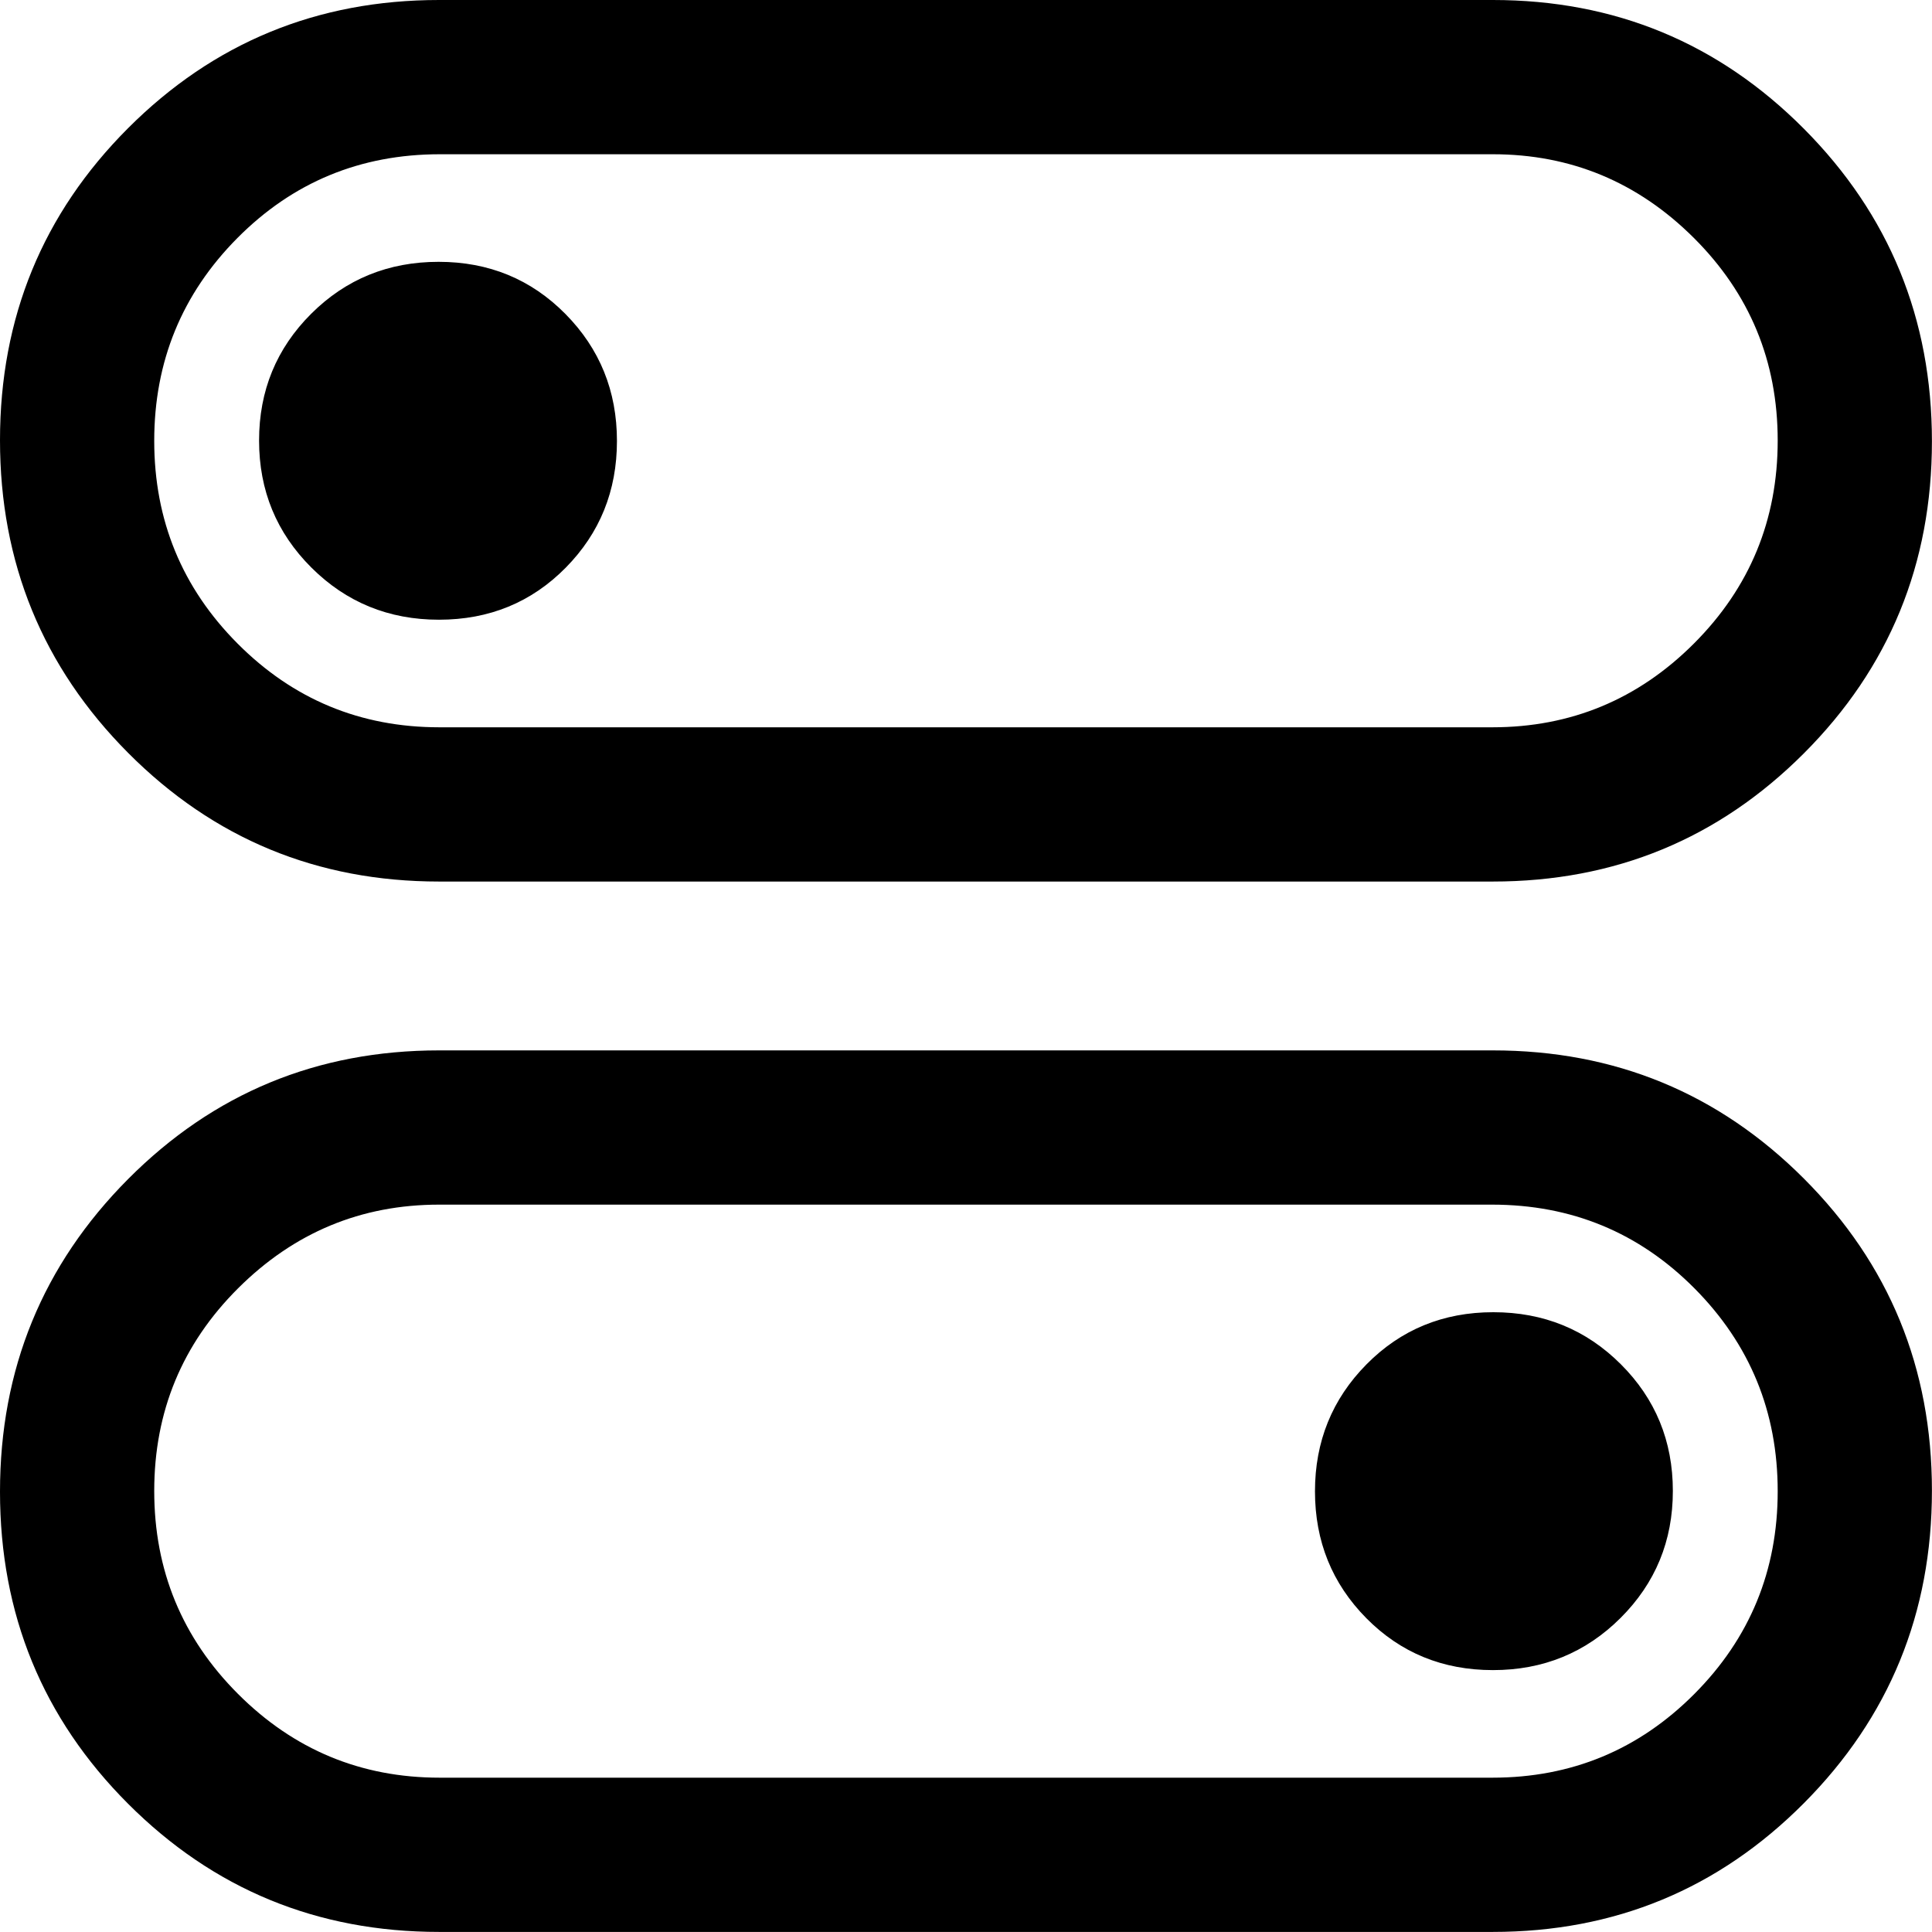
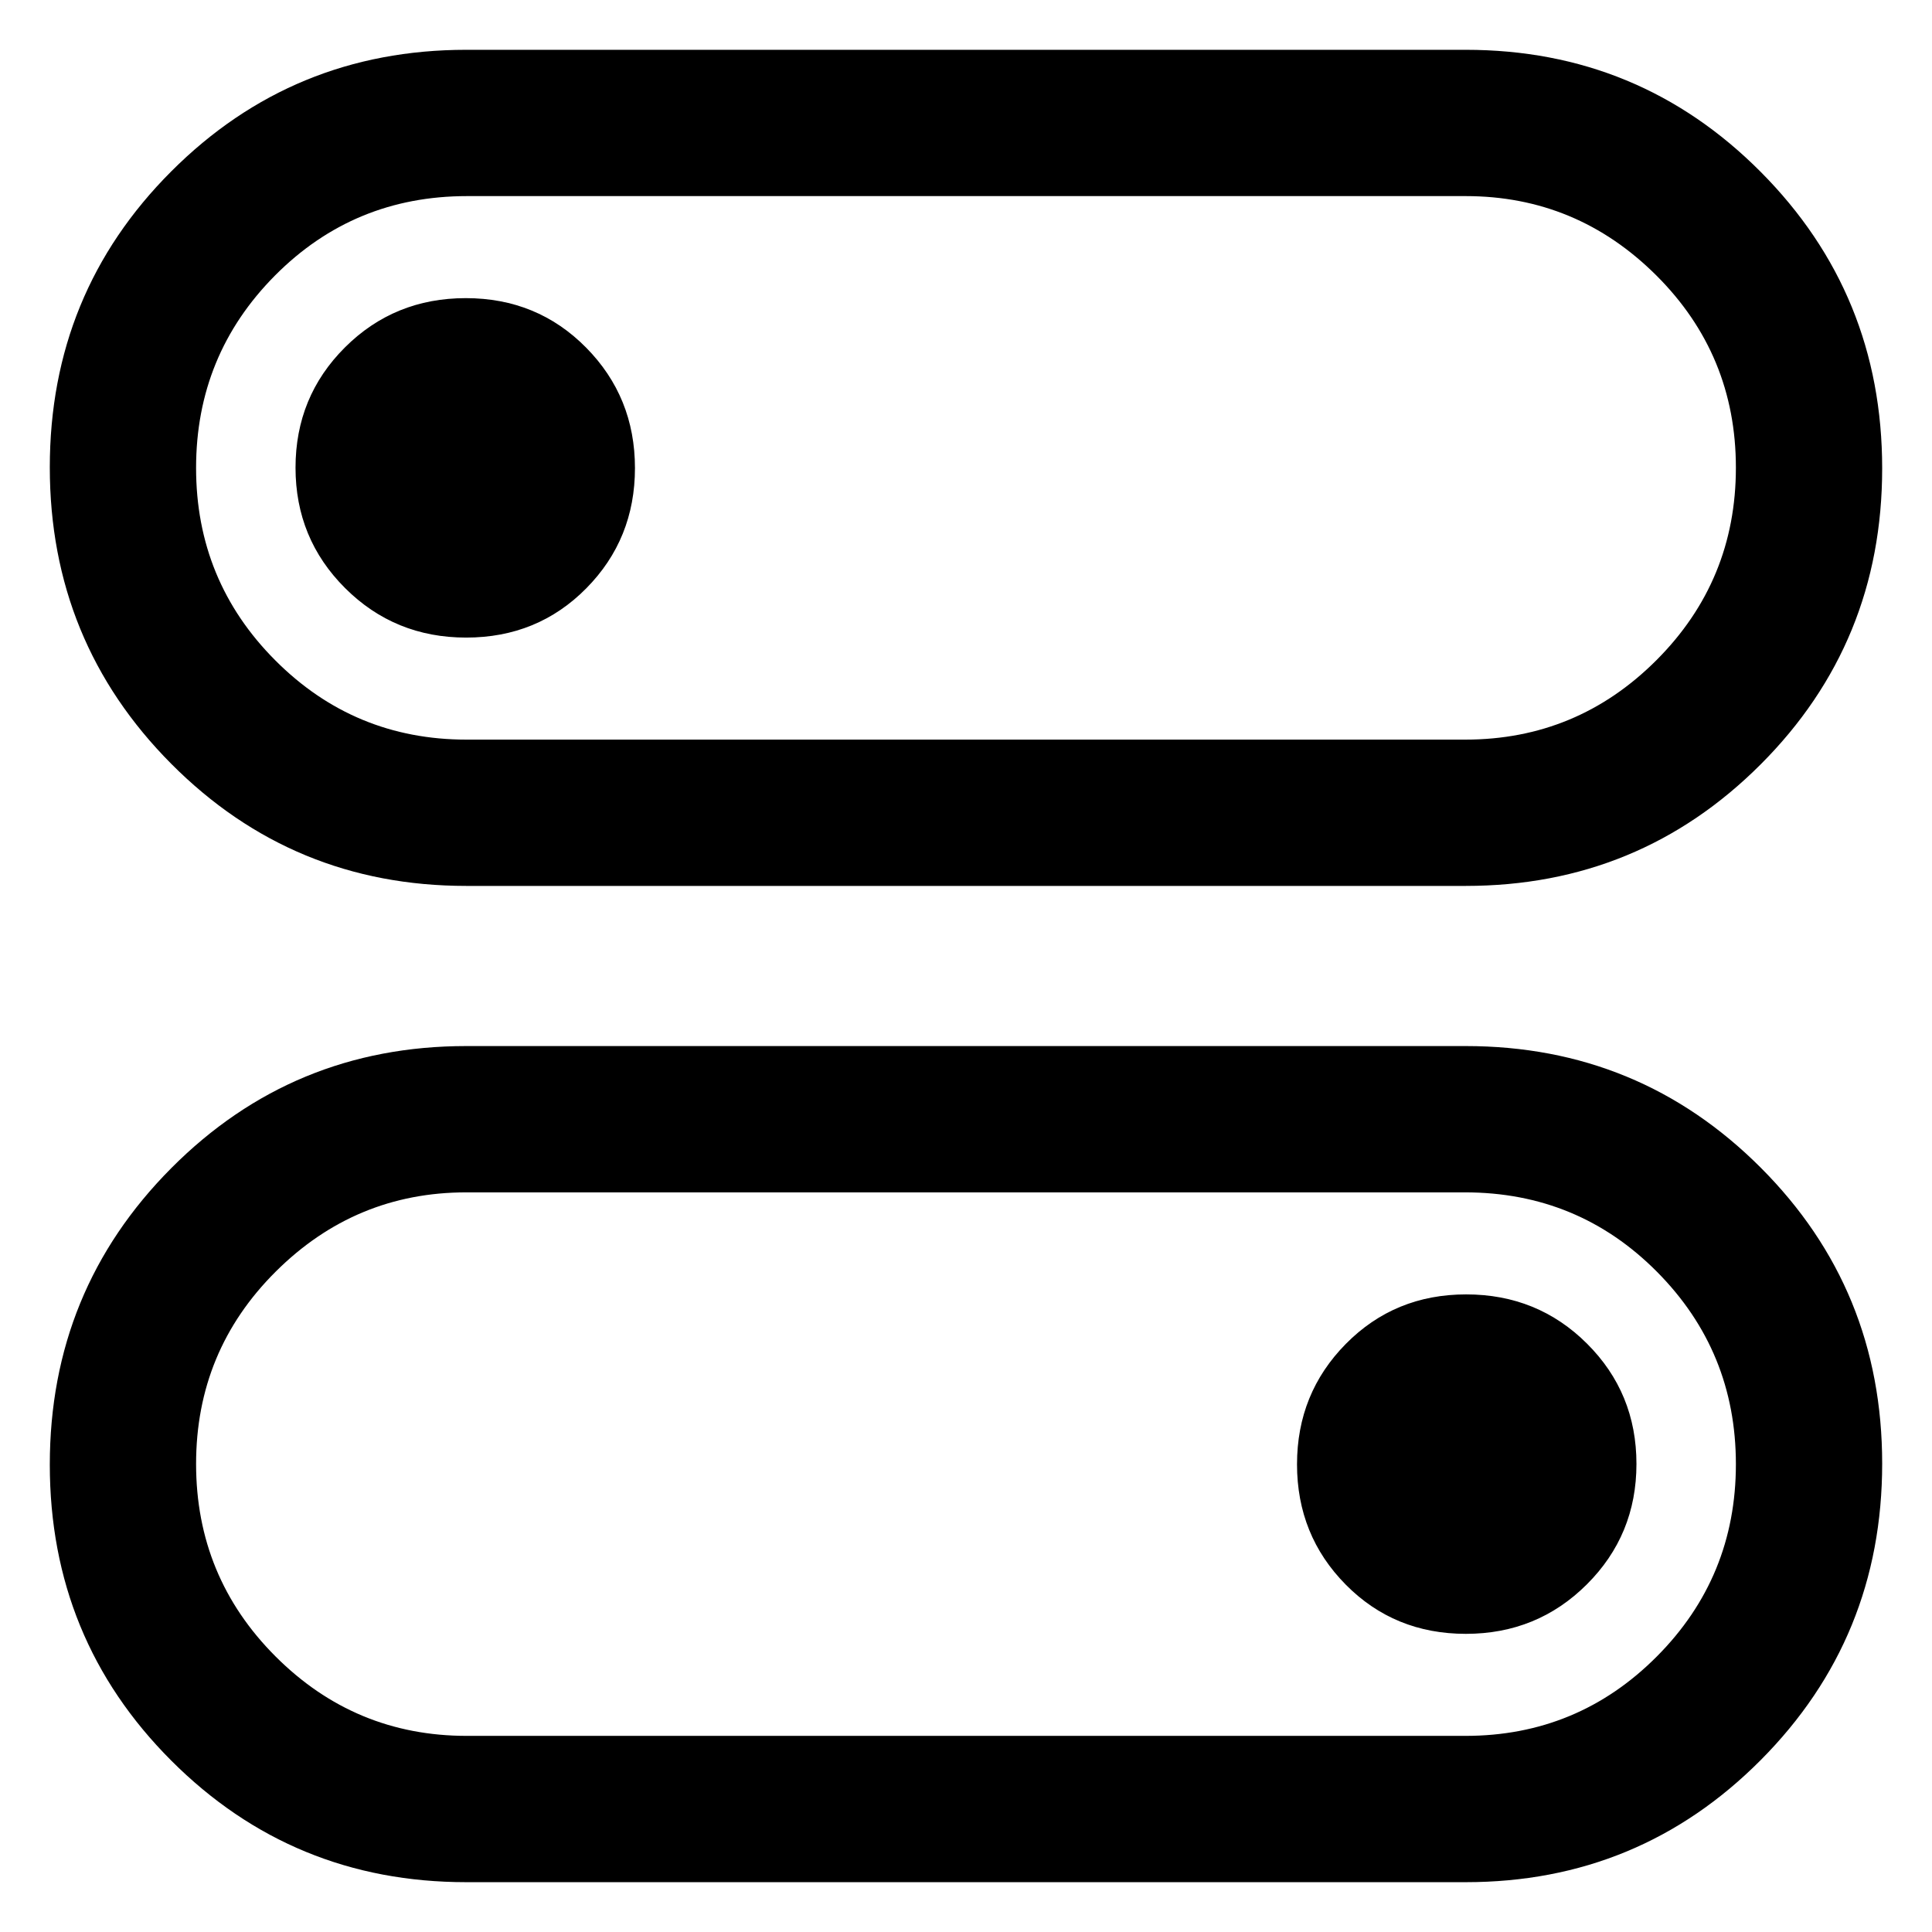
- <svg xmlns="http://www.w3.org/2000/svg" width="100%" height="100%" viewBox="0 0 8892 8892" version="1.1" xml:space="preserve" style="fill-rule:evenodd;clip-rule:evenodd;stroke-linejoin:round;stroke-miterlimit:2;">
-   <path d="M6870.68,8891.67c561.392,-0 1038.58,-197.48 1431.58,-592.442c392.938,-394.958 589.409,-874.525 589.409,-1438.7c-0,-564.221 -196.471,-1042.95 -589.409,-1436.2c-392.991,-393.291 -870.183,-589.937 -1431.58,-589.937l-4849.7,-0c-561.391,-0 -1038.58,197.479 -1431.57,592.437c-392.941,394.963 -589.412,874.525 -589.412,1438.7c0,564.225 196.471,1042.95 589.413,1436.2c392.987,393.296 870.179,589.942 1431.57,589.942l4849.7,-0Zm-1.437,-709.913l-4845.99,0c-361.817,0 -671.187,-128.587 -928.108,-385.766c-256.875,-257.175 -385.313,-568.463 -385.313,-933.867c0,-365.454 128.742,-676.467 386.221,-933.033c257.479,-256.521 565.788,-384.78 924.925,-384.78l4845.99,0c366.162,0 676.846,128.513 932.05,385.538c255.204,257.075 382.808,568.237 382.808,933.487c0,365.25 -127.904,676.313 -383.717,933.188c-255.762,256.821 -565.383,385.233 -928.866,385.233Zm-580.921,-734.241c-157.438,-159.409 -236.158,-353.934 -236.158,-583.571c-0,-229.642 79.021,-424.471 237.066,-584.484c158.096,-160.016 352.696,-240.025 583.8,-240.025c231.159,0 426.642,79.704 586.455,239.113c159.862,159.412 239.795,353.933 239.795,583.575c0,229.641 -80.237,424.467 -240.704,584.483c-160.421,160.013 -356.183,240.021 -587.287,240.021c-231.154,0 -425.479,-79.704 -582.967,-239.112Z" style="fill-rule:nonzero;" />
-   <path d="M2020.98,4057.28c-561.391,0 -1038.58,-197.479 -1431.57,-592.442c-392.942,-394.958 -589.413,-874.525 -589.413,-1438.69c0,-564.221 196.471,-1042.95 589.413,-1436.2c392.987,-393.292 870.179,-589.942 1431.57,-589.942l4849.7,0c561.392,0 1038.58,197.483 1431.58,592.442c392.938,394.962 589.409,874.525 589.409,1438.7c-0,564.224 -196.471,1042.95 -589.409,1436.19c-392.991,393.296 -870.183,589.942 -1431.58,589.942l-4849.7,0Zm1.442,-709.913l4845.99,0c361.812,0 671.183,-128.587 928.108,-385.766c256.871,-257.175 385.308,-568.467 385.308,-933.867c0,-365.454 -128.741,-676.466 -386.22,-933.033c-257.48,-256.521 -565.788,-384.783 -924.925,-384.783l-4845.99,-0c-366.158,-0 -676.842,128.512 -932.05,385.537c-255.204,257.075 -382.808,568.242 -382.808,933.492c-0,365.25 127.908,676.312 383.72,933.187c255.759,256.821 565.384,385.234 928.867,385.234Zm580.917,-734.242c157.441,-159.409 236.158,-353.934 236.158,-583.575c0,-229.638 -79.021,-424.467 -237.067,-584.479c-158.095,-160.017 -352.695,-240.025 -583.8,-240.025c-231.154,-0 -426.637,79.704 -586.454,239.112c-159.862,159.409 -239.796,353.934 -239.796,583.575c0,229.638 80.238,424.467 240.709,584.484c160.416,160.012 356.179,240.02 587.283,240.02c231.158,0 425.479,-79.704 582.967,-239.112Z" style="fill-rule:nonzero;" />
+ <svg xmlns="http://www.w3.org/2000/svg" width="100%" height="100%" viewBox="0 0 39063 39063" version="1.1" xml:space="preserve" style="fill-rule:evenodd;clip-rule:evenodd;stroke-linejoin:round;stroke-miterlimit:2;">
+   <g>
+     <path d="M29634.8,38055.6c2339.14,-0 4327.42,-822.834 5964.92,-2468.51c1637.24,-1645.66 2455.87,-3643.86 2455.87,-5994.59c0,-2350.92 -818.63,-4345.63 -2455.87,-5984.17c-1637.46,-1638.71 -3625.77,-2458.07 -5964.92,-2458.07l-20207.1,0c-2339.13,0 -4327.42,822.83 -5964.88,2468.49c-1637.26,1645.68 -2455.89,3643.86 -2455.89,5994.59c-0,2350.94 818.63,4345.63 2455.89,5984.17c1637.45,1638.74 3625.75,2458.09 5964.88,2458.09l20207.1,-0l-0.004,-0Zm-5.987,-2957.97l-20191.6,-0c-1507.57,-0 -2796.62,-535.78 -3867.12,-1607.36c-1070.31,-1071.56 -1605.47,-2368.6 -1605.47,-3891.12c0,-1522.73 536.426,-2818.62 1609.26,-3887.64c1072.83,-1068.84 2357.45,-1603.25 3853.86,-1603.25l20191.6,0c1525.68,0 2820.19,535.472 3883.55,1606.41c1063.35,1071.15 1595.04,2367.66 1595.04,3889.53c0,1521.88 -532.934,2817.97 -1598.82,3888.29c-1065.68,1070.09 -2355.76,1605.14 -3870.28,1605.14Zm-2420.51,-3059.34c-655.992,-664.205 -983.992,-1474.73 -983.992,-2431.55c-0,-956.843 329.254,-1768.63 987.776,-2435.35c658.734,-666.734 1469.57,-1000.11 2432.5,-1000.11c963.163,0 1777.68,332.101 2443.57,996.306c666.092,664.217 999.147,1474.72 999.147,2431.57c-0,956.838 -334.321,1768.61 -1002.94,2435.35c-668.421,666.721 -1484.1,1000.09 -2447.03,1000.09c-963.143,0 -1772.83,-332.1 -2429.03,-996.301Z" style="fill-rule:nonzero;" />
+     <path d="M9427.68,17912.3c-2339.13,-0 -4327.42,-822.83 -5964.88,-2468.51c-1637.26,-1645.66 -2455.89,-3643.86 -2455.89,-5994.55c0,-2350.92 818.63,-4345.63 2455.89,-5984.17c1637.45,-1638.72 3625.75,-2458.09 5964.88,-2458.09l20207.1,0c2339.14,0 4327.42,822.847 5964.92,2468.51c1637.24,1645.68 2455.87,3643.86 2455.87,5994.59c0,2350.94 -818.63,4345.63 -2455.87,5984.13c-1637.46,1638.74 -3625.77,2458.09 -5964.92,2458.09l-20207.1,-0Zm6.008,-2957.97l20191.6,-0c1507.55,-0 2796.6,-535.78 3867.12,-1607.36c1070.3,-1071.56 1605.45,-2368.62 1605.45,-3891.12c-0,-1522.73 -536.422,-2818.61 -1609.25,-3887.64c-1072.84,-1068.84 -2357.45,-1603.26 -3853.86,-1603.26l-20191.6,-0c-1525.66,-0 -2820.18,535.467 -3883.55,1606.41c-1063.35,1071.15 -1595.04,2367.68 -1595.04,3889.55c-0,1521.88 532.95,2817.97 1598.84,3888.28c1065.66,1070.09 2355.77,1605.14 3870.28,1605.14l-0,-0.004Zm2420.49,-3059.35c656.005,-664.205 983.992,-1474.73 983.992,-2431.57c0,-956.826 -329.254,-1768.61 -987.78,-2435.33c-658.73,-666.739 -1469.56,-1000.11 -2432.5,-1000.11c-963.143,0 -1777.66,332.101 -2443.56,996.301c-666.092,664.205 -999.151,1474.73 -999.151,2431.57c0,956.826 334.325,1768.62 1002.96,2435.35c668.401,666.717 1484.08,1000.08 2447.01,1000.08c963.159,0 1772.83,-332.1 2429.03,-996.301Z" style="fill-rule:nonzero;" />
+   </g>
</svg>
